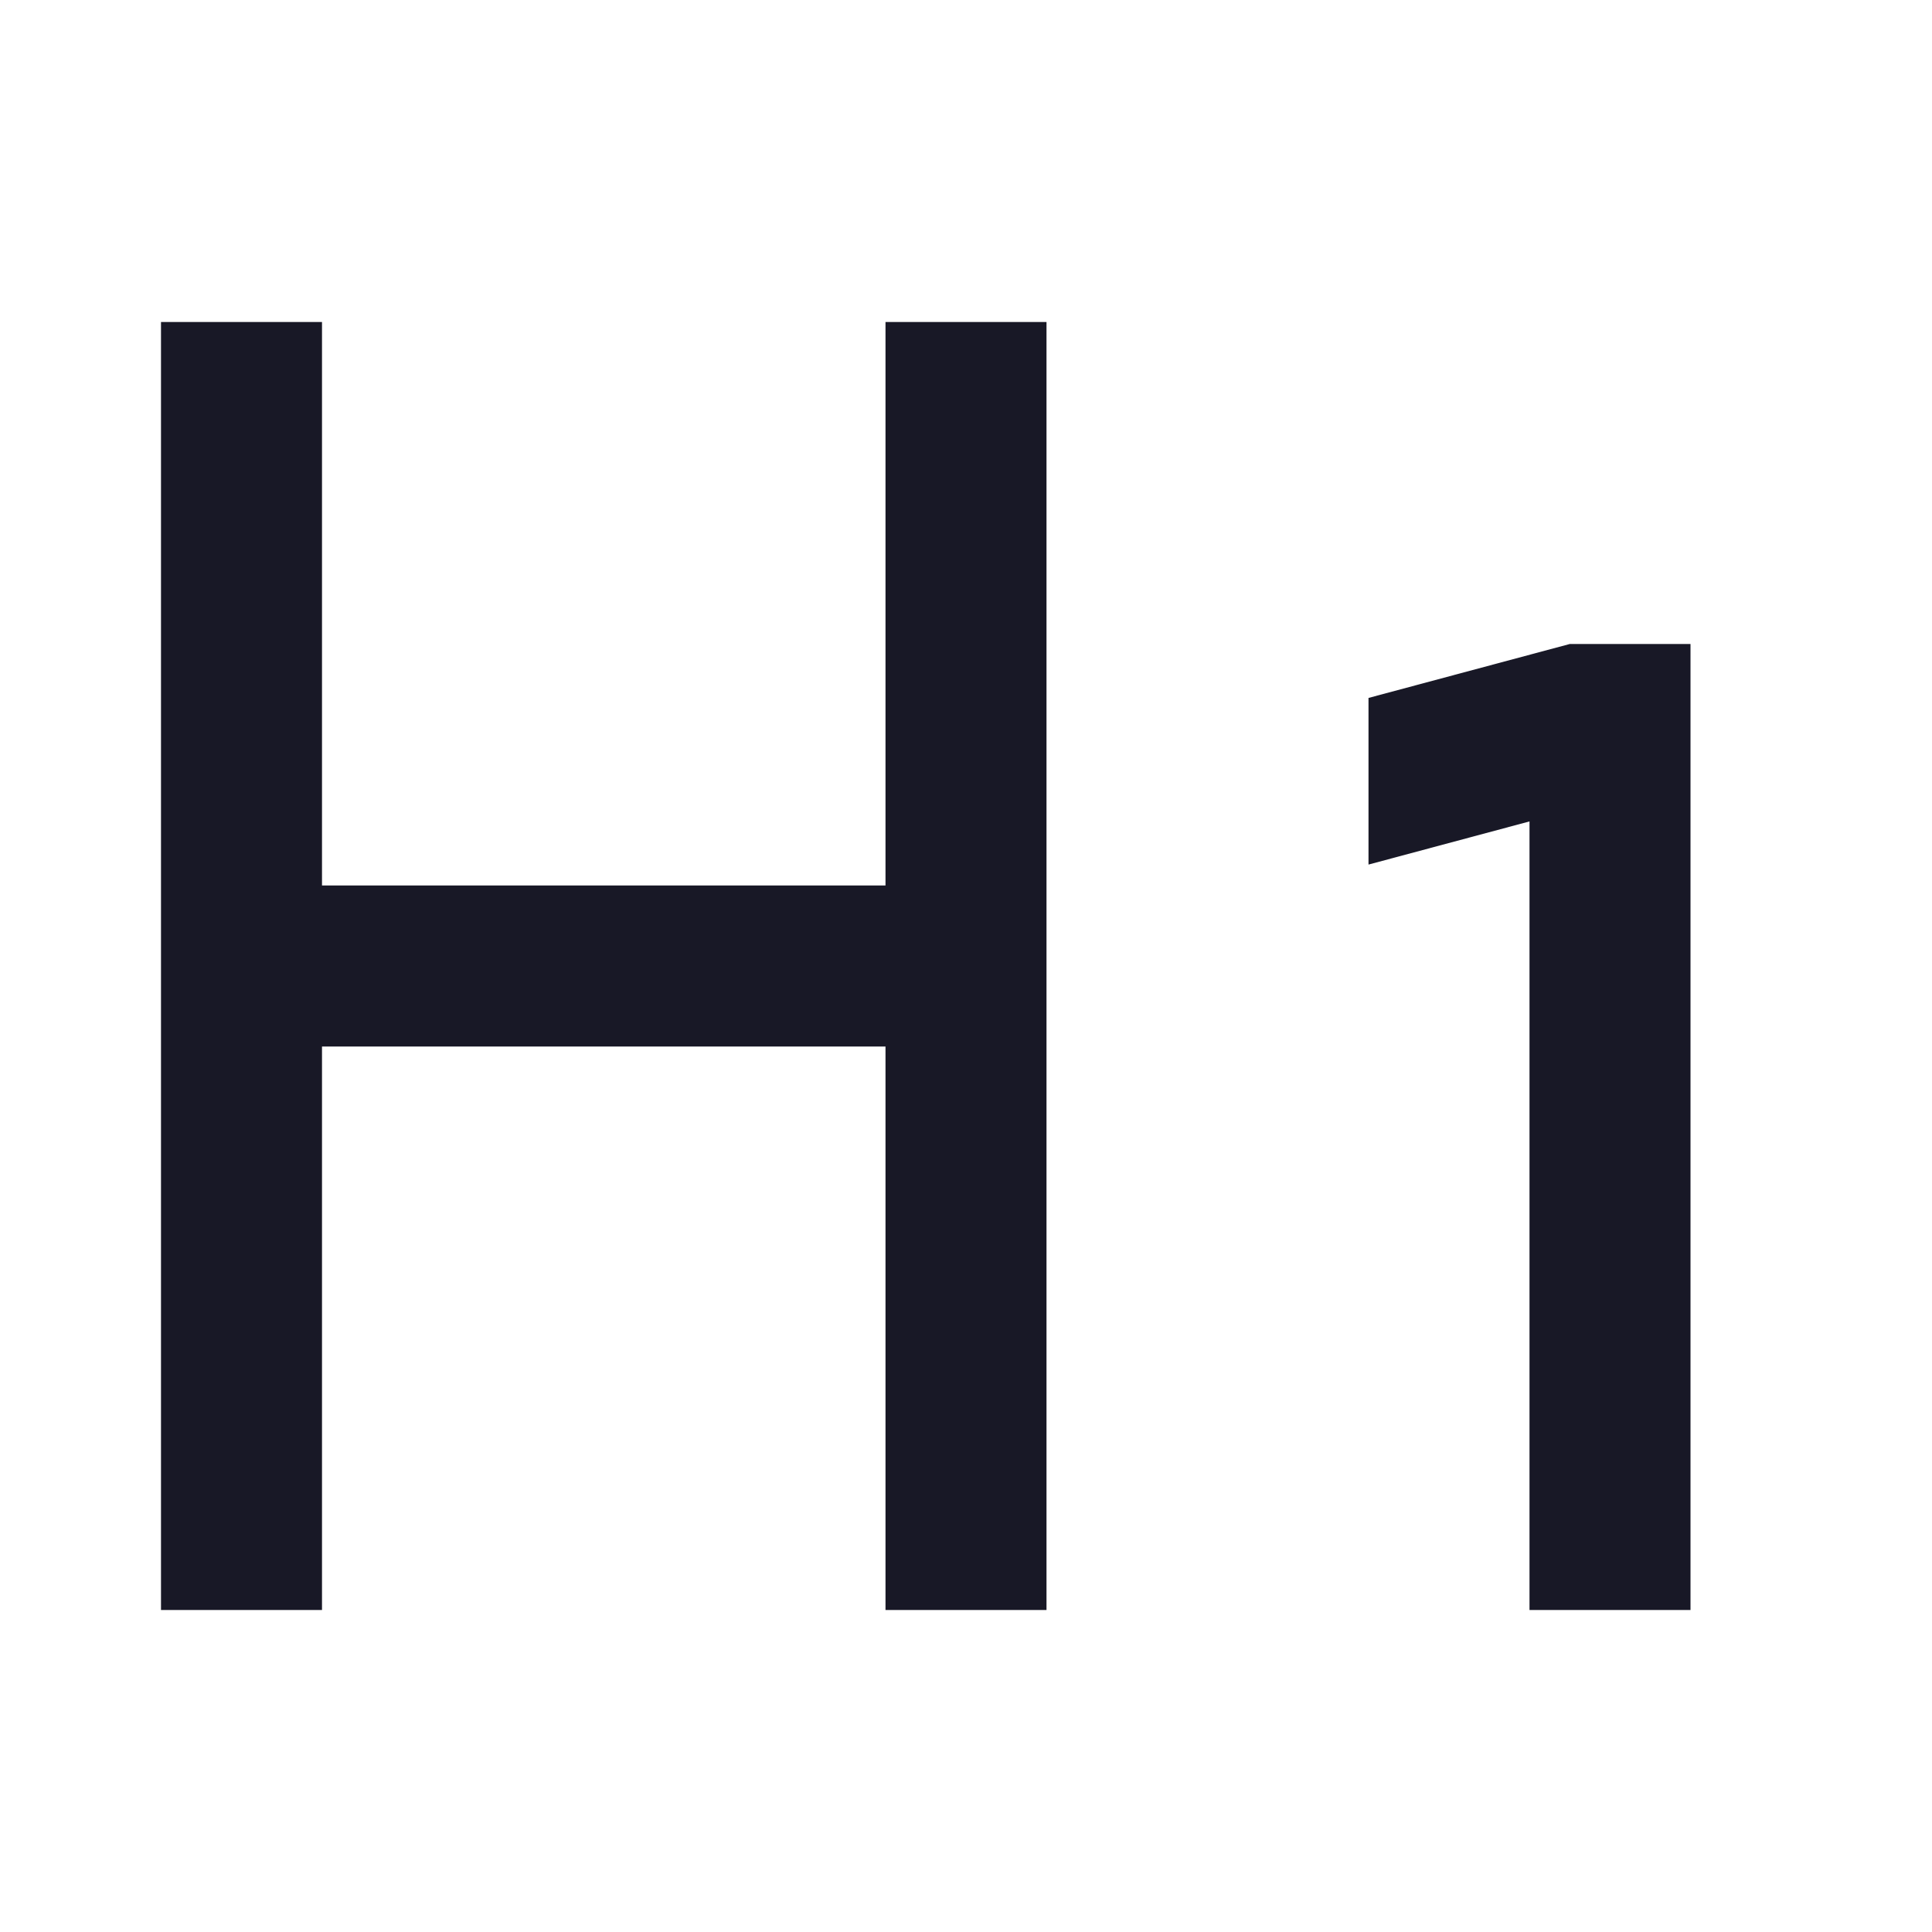
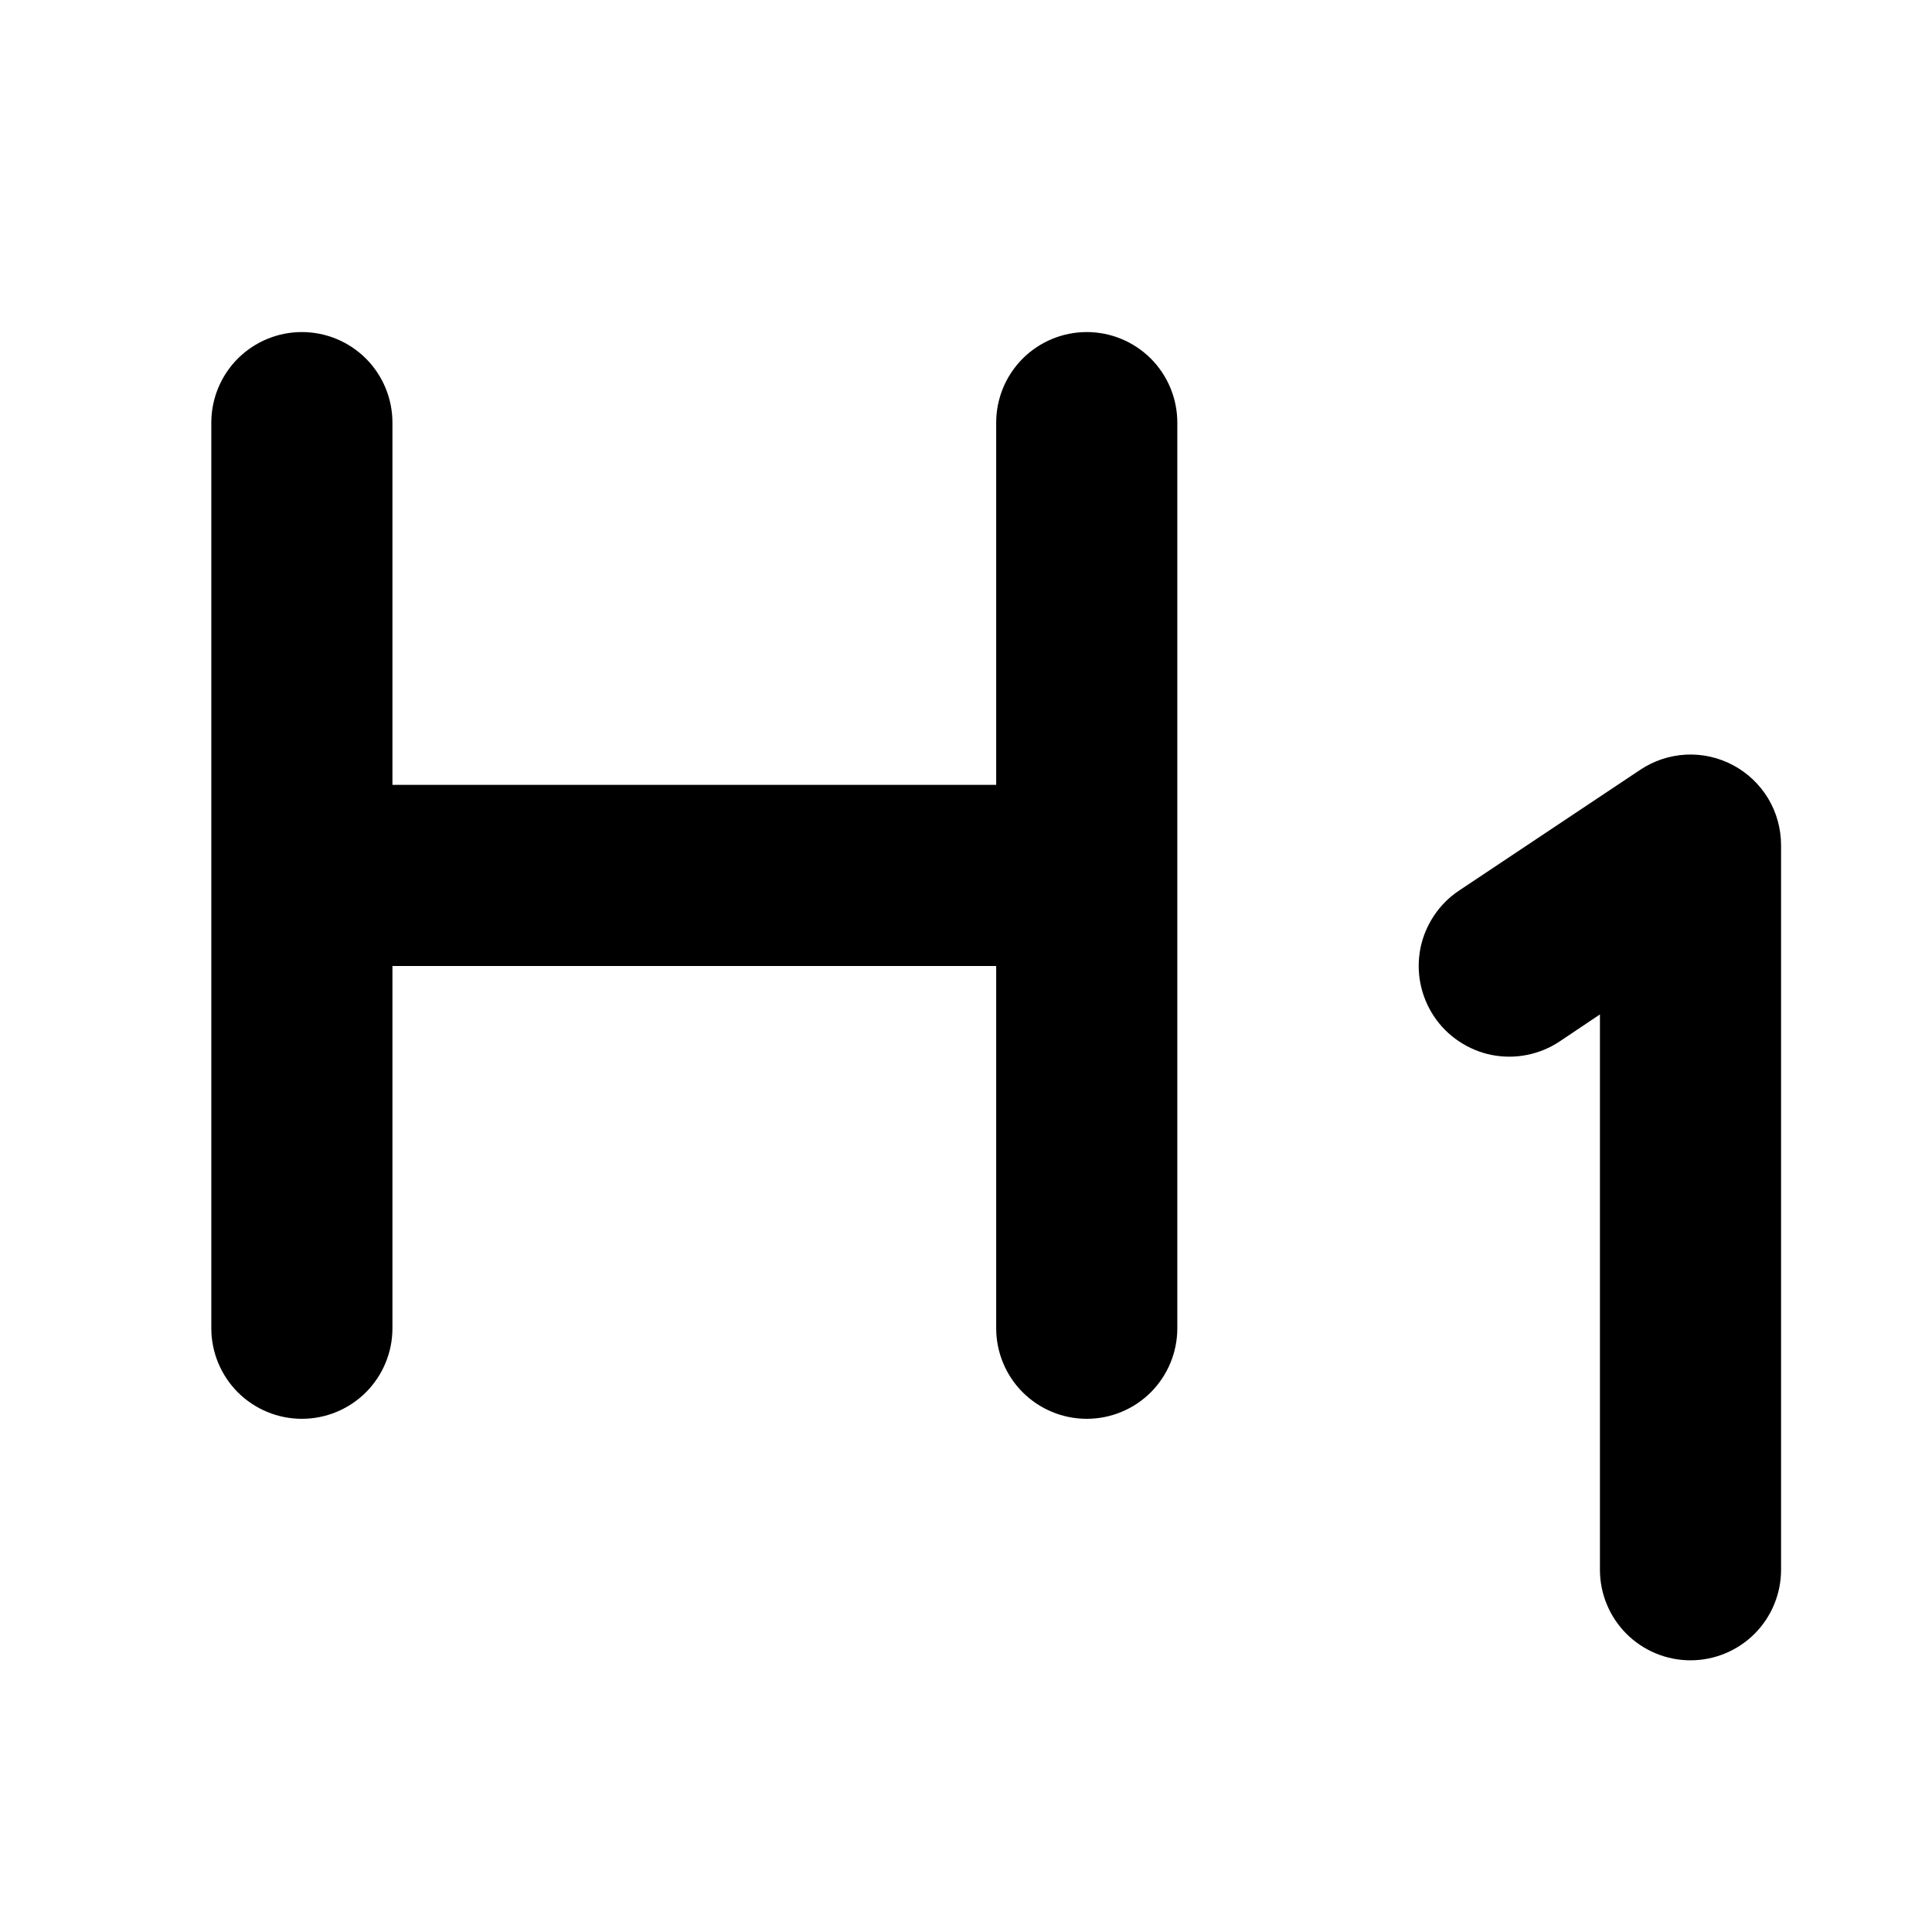
- <svg xmlns="http://www.w3.org/2000/svg" width="24" height="24" viewBox="0 0 24 24" fill="none">
-   <path d="M13 20H11V13H4V20H2V4H4V11H11V4H13V20ZM21 8V20H19L19 10.204L17 10.74V8.67L19.5 8H21Z" fill="#181826" />
+ <svg xmlns="http://www.w3.org/2000/svg" viewBox="0 0 32 32">
+   <path d="M29.5 14V26C29.5 26.398 29.342 26.779 29.061 27.061C28.779 27.342 28.398 27.5 28 27.5C27.602 27.5 27.221 27.342 26.939 27.061C26.658 26.779 26.5 26.398 26.5 26V16.802L25.832 17.25C25.668 17.359 25.484 17.435 25.291 17.473C25.097 17.512 24.898 17.511 24.705 17.473C24.511 17.434 24.328 17.357 24.164 17.247C24 17.138 23.859 16.997 23.75 16.832C23.641 16.668 23.565 16.484 23.527 16.291C23.488 16.097 23.489 15.898 23.527 15.705C23.566 15.511 23.643 15.328 23.753 15.164C23.862 15 24.003 14.859 24.168 14.75L27.168 12.75C27.393 12.599 27.656 12.513 27.928 12.499C28.199 12.486 28.469 12.547 28.709 12.676C28.948 12.804 29.148 12.995 29.288 13.228C29.427 13.461 29.5 13.728 29.5 14ZM18 5.5C17.602 5.5 17.221 5.658 16.939 5.939C16.658 6.221 16.5 6.602 16.5 7V13H6.5V7C6.5 6.602 6.342 6.221 6.061 5.939C5.779 5.658 5.398 5.5 5 5.5C4.602 5.5 4.221 5.658 3.939 5.939C3.658 6.221 3.5 6.602 3.5 7V22C3.5 22.398 3.658 22.779 3.939 23.061C4.221 23.342 4.602 23.5 5 23.5C5.398 23.5 5.779 23.342 6.061 23.061C6.342 22.779 6.5 22.398 6.5 22V16H16.5V22C16.5 22.398 16.658 22.779 16.939 23.061C17.221 23.342 17.602 23.5 18 23.5C18.398 23.5 18.779 23.342 19.061 23.061C19.342 22.779 19.5 22.398 19.5 22V7C19.5 6.602 19.342 6.221 19.061 5.939C18.779 5.658 18.398 5.5 18 5.5Z" />
</svg>
